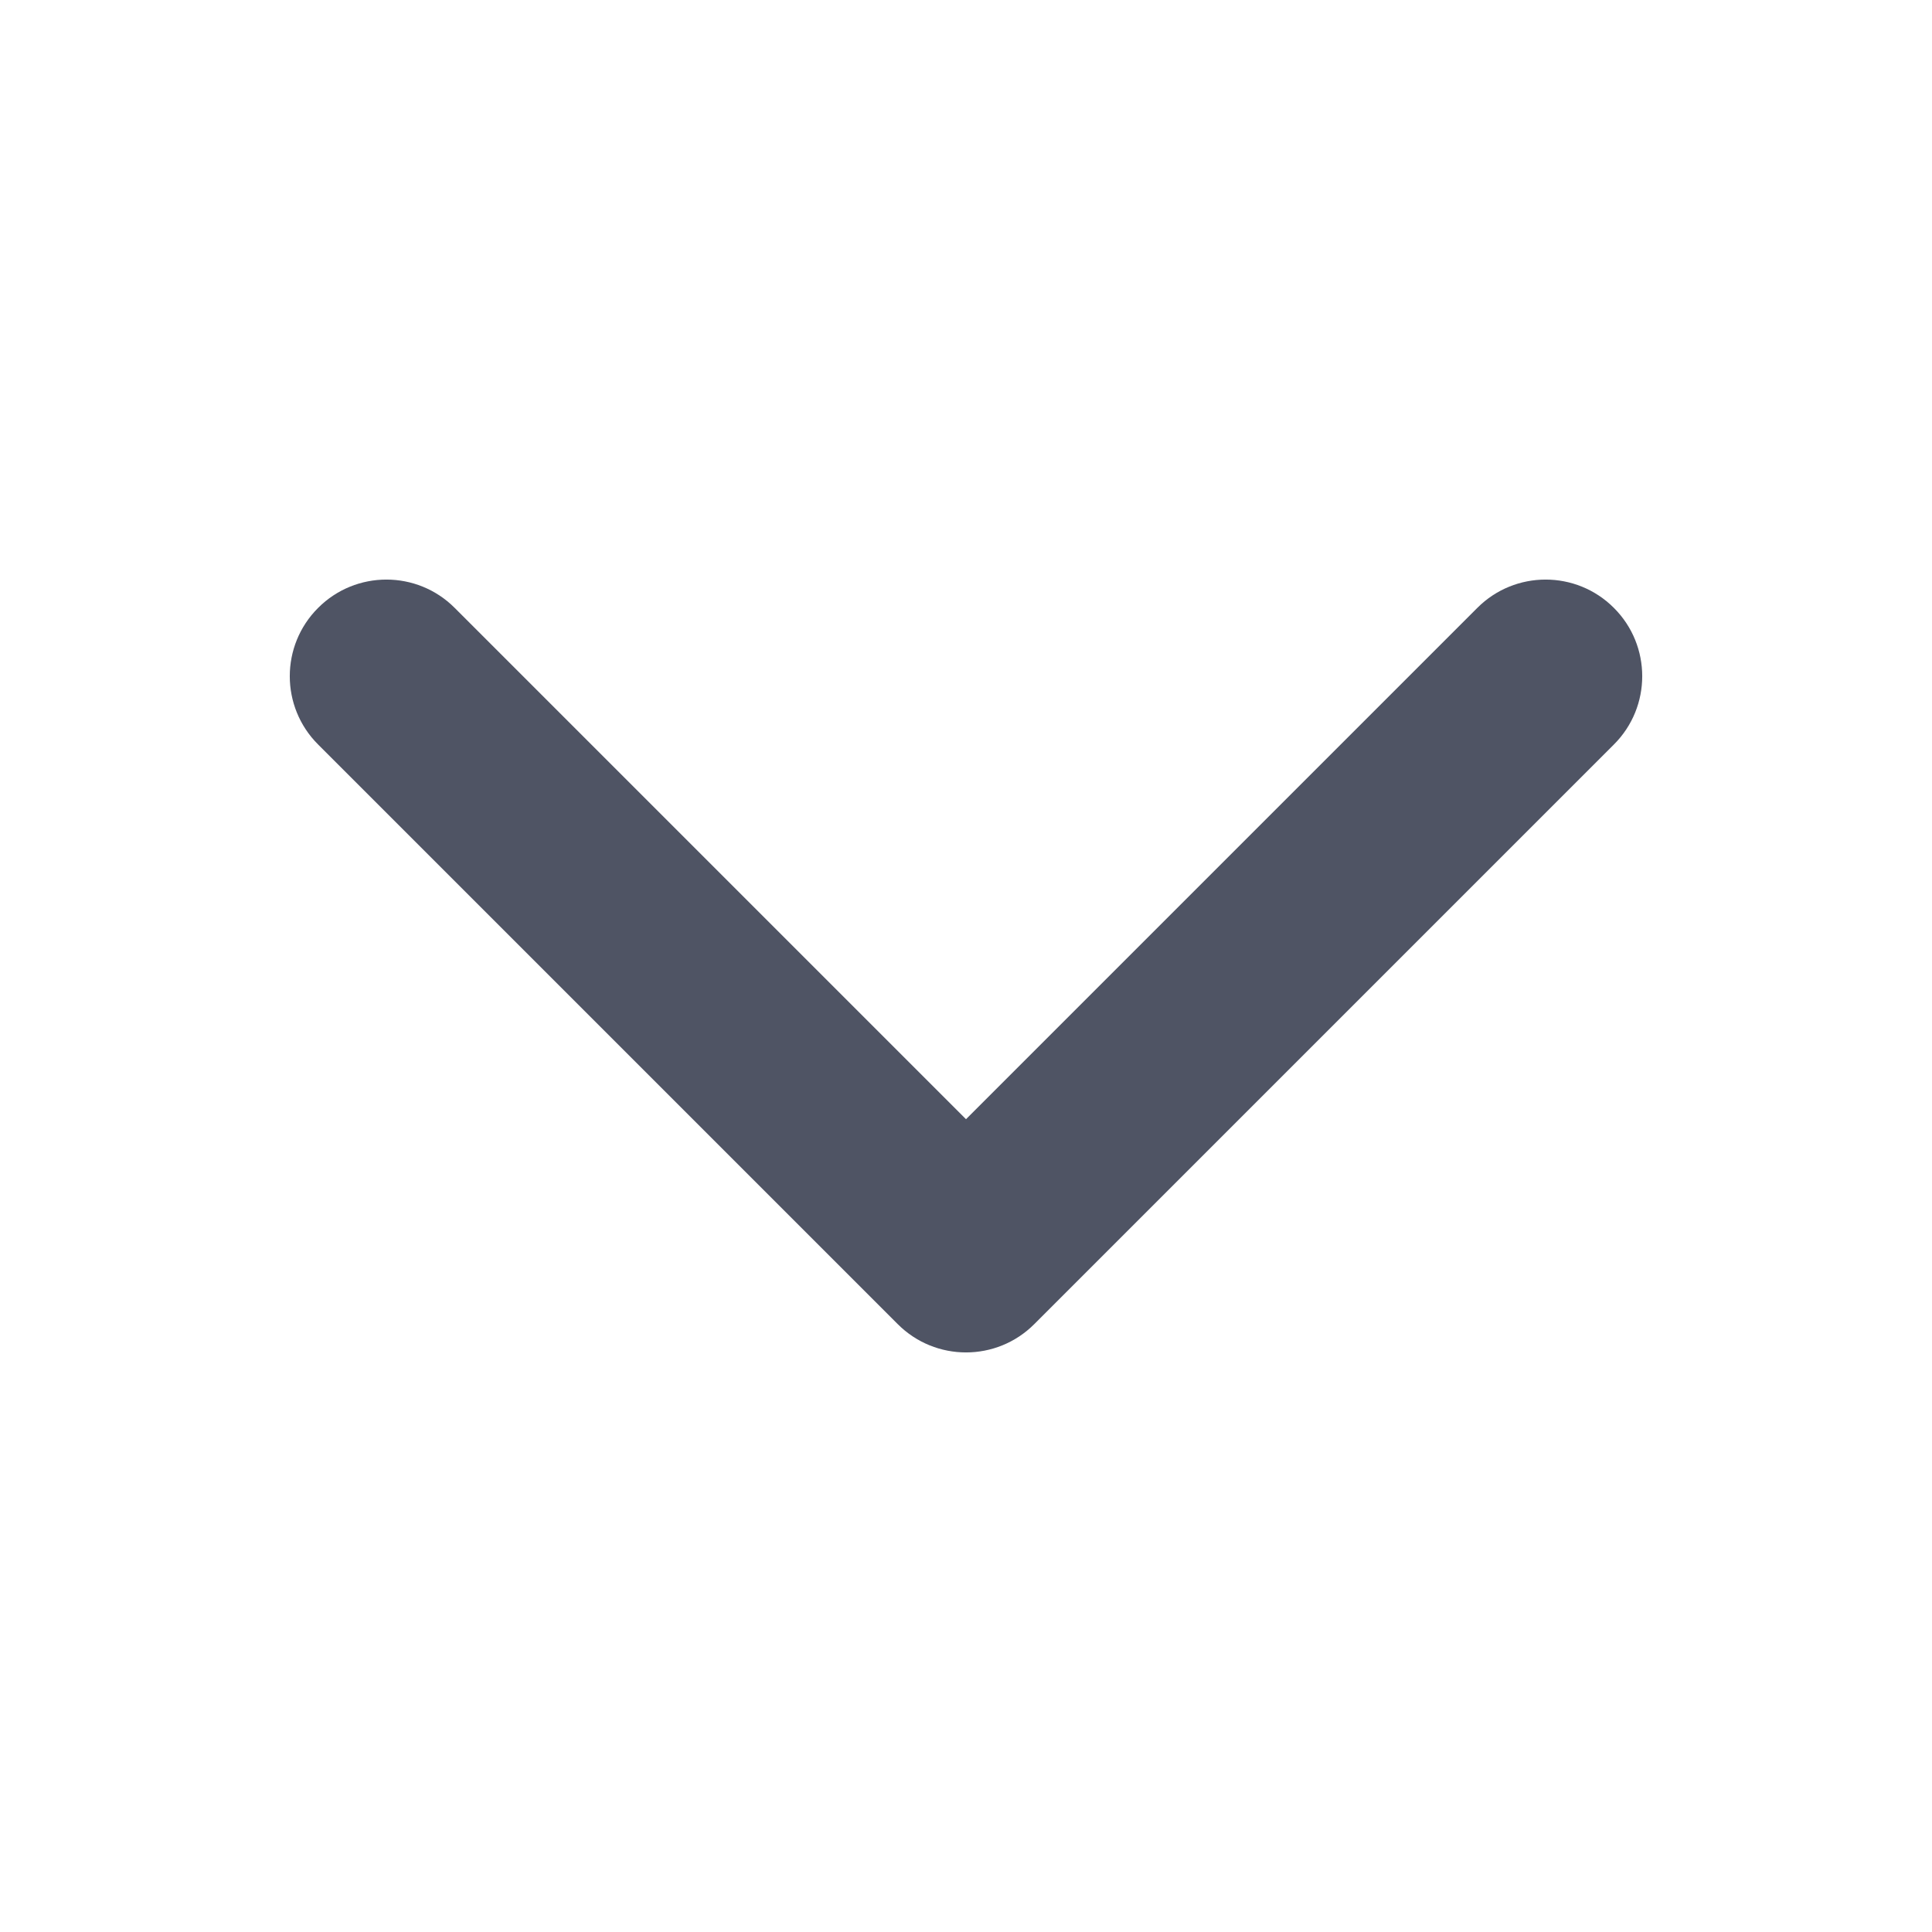
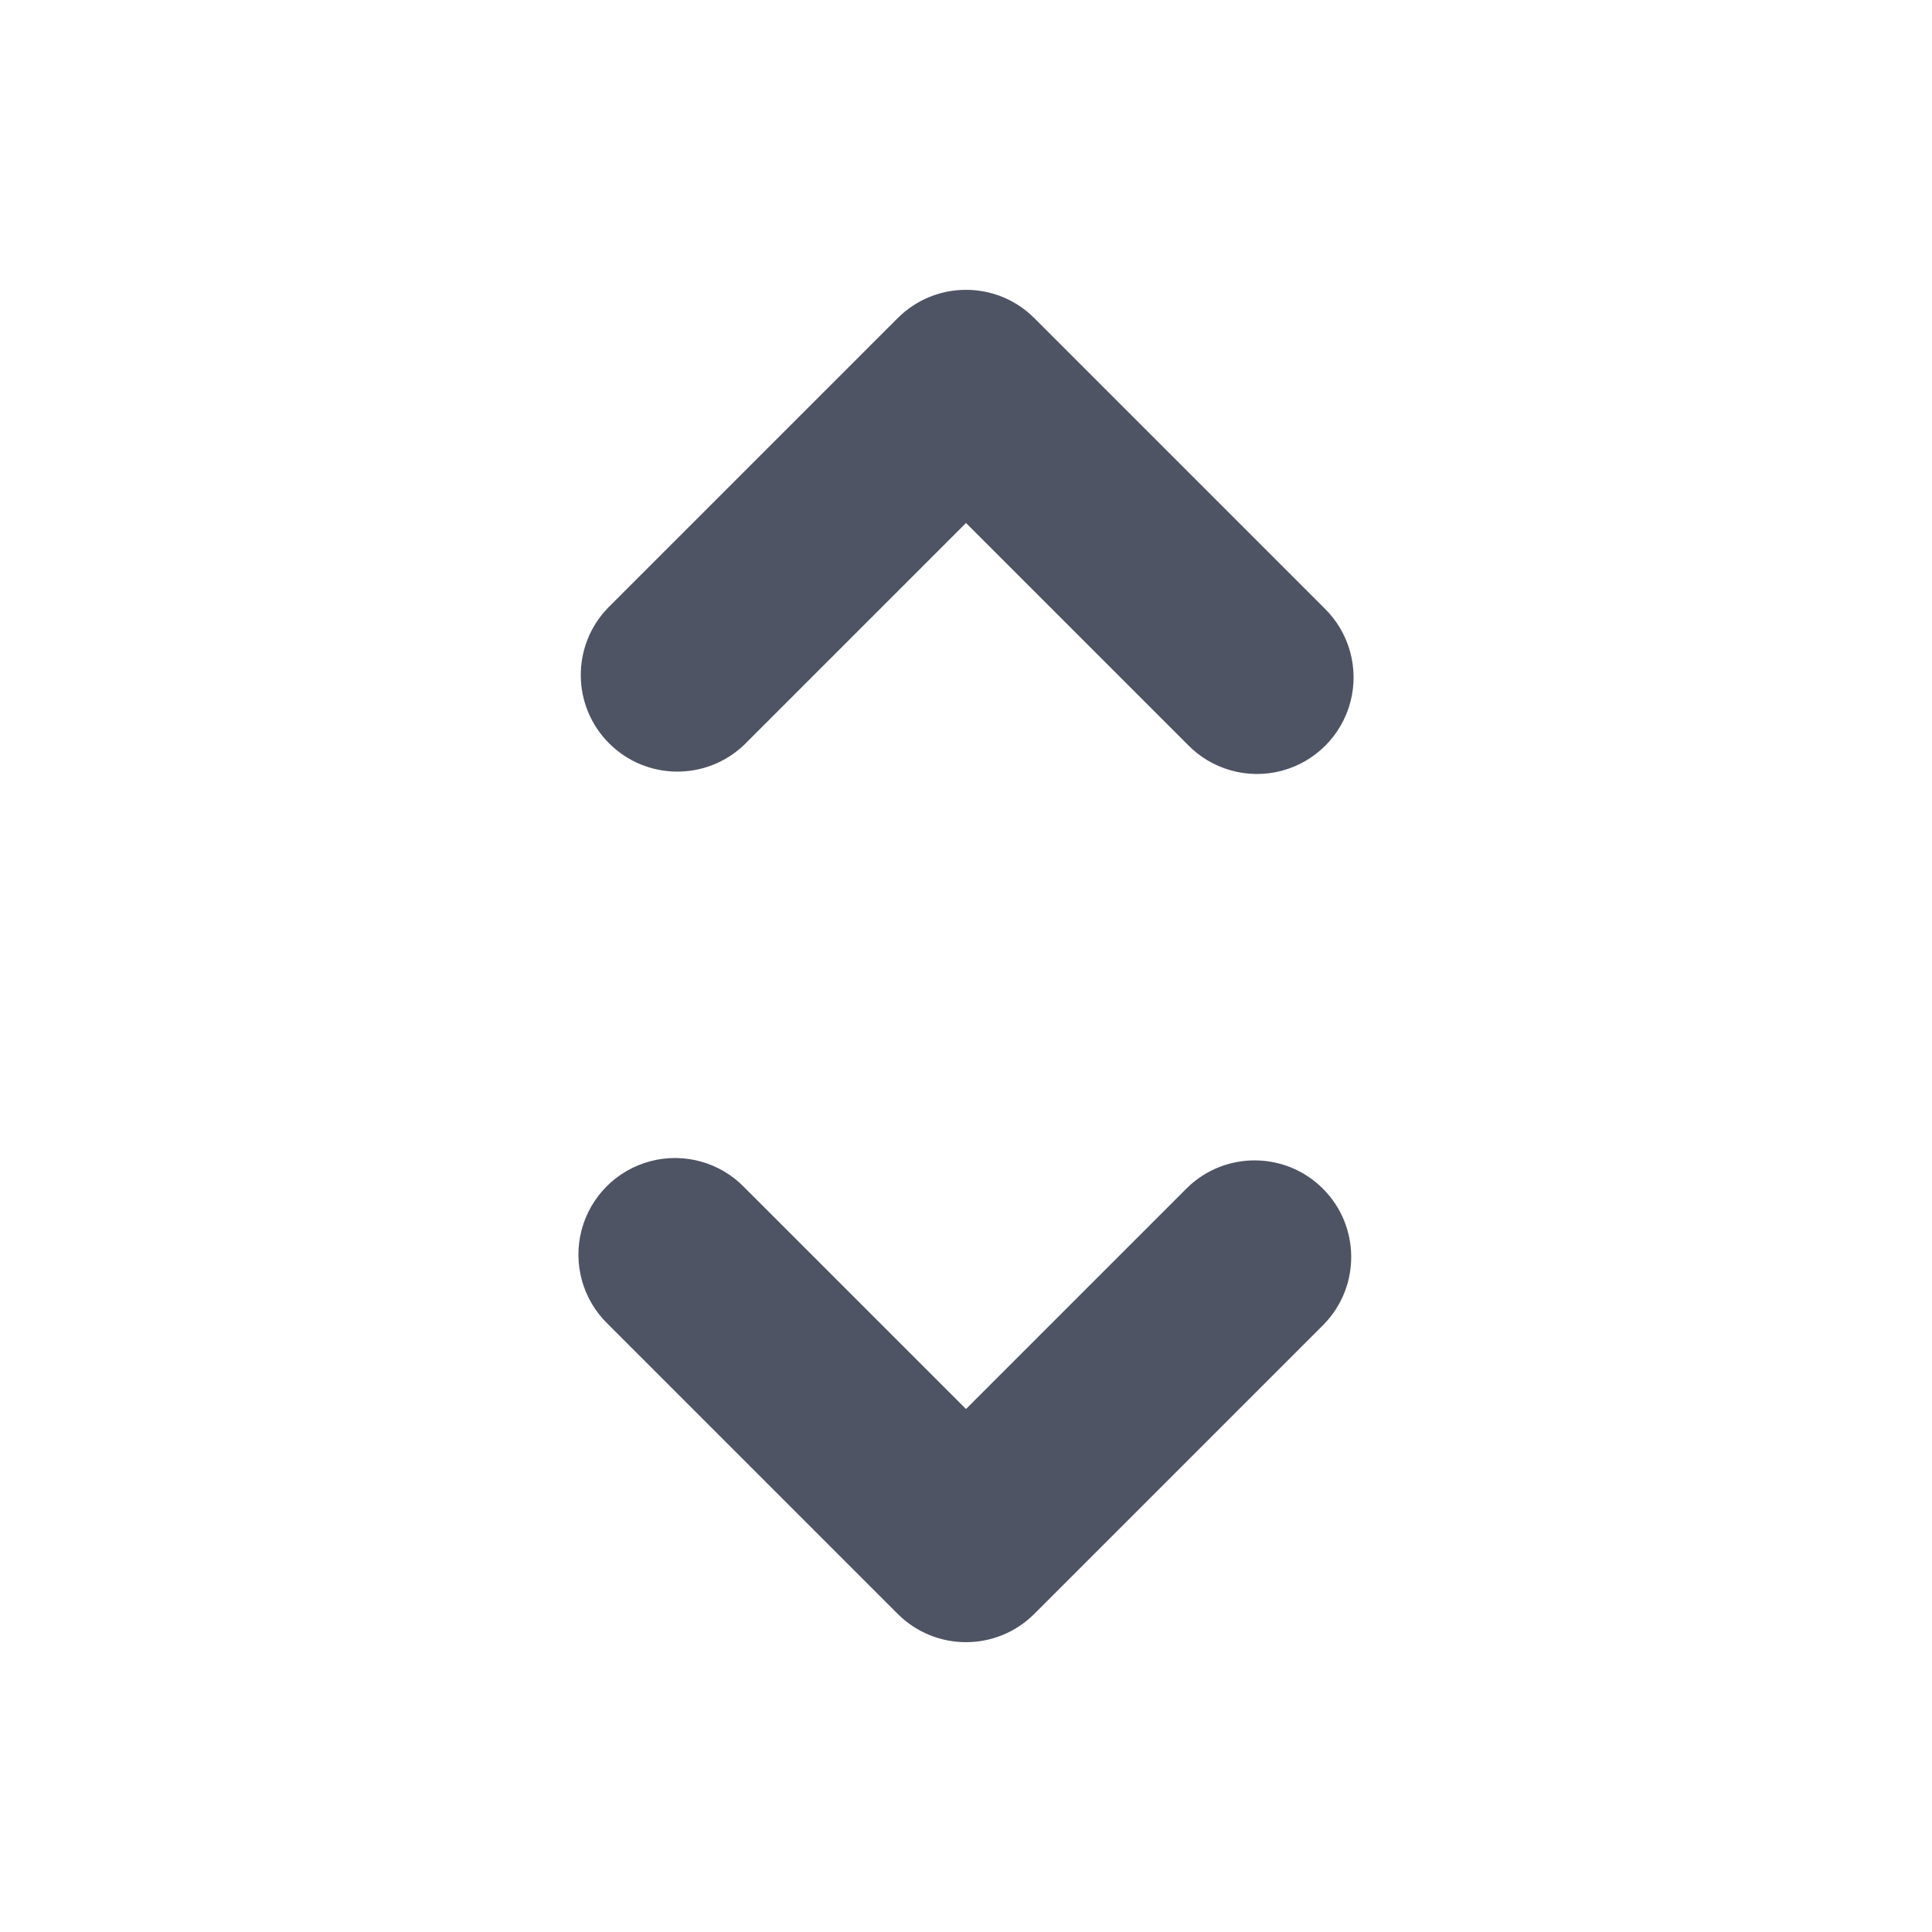
- <svg xmlns="http://www.w3.org/2000/svg" width="20" height="20" viewBox="0 0 20 20" fill="none">
-   <path fill-rule="evenodd" clip-rule="evenodd" d="M16.707 6.293C16.317 5.902 15.683 5.902 15.293 6.293L10 11.586L4.707 6.293C4.317 5.902 3.683 5.902 3.293 6.293C2.902 6.683 2.902 7.317 3.293 7.707L9.293 13.707C9.683 14.098 10.317 14.098 10.707 13.707L16.707 7.707C17.098 7.317 17.098 6.683 16.707 6.293Z" fill="#4F5464" />
+ <svg xmlns="http://www.w3.org/2000/svg" width="20" height="20" fill="currentColor" viewBox="0 0 20 20">
+   <path fill="#4F5464" fill-rule="evenodd" d="M10.707 3.293a1 1 0 0 0-1.414 0l-3 3a1 1 0 0 0 1.414 1.414L10 5.414l2.293 2.293a1 1 0 1 0 1.414-1.414l-3-3Zm3 10.414-3 3a1 1 0 0 1-1.414 0l-3-3a1 1 0 1 1 1.414-1.414L10 14.586l2.293-2.293a1 1 0 0 1 1.414 1.414Z" clip-rule="evenodd" />
</svg>
